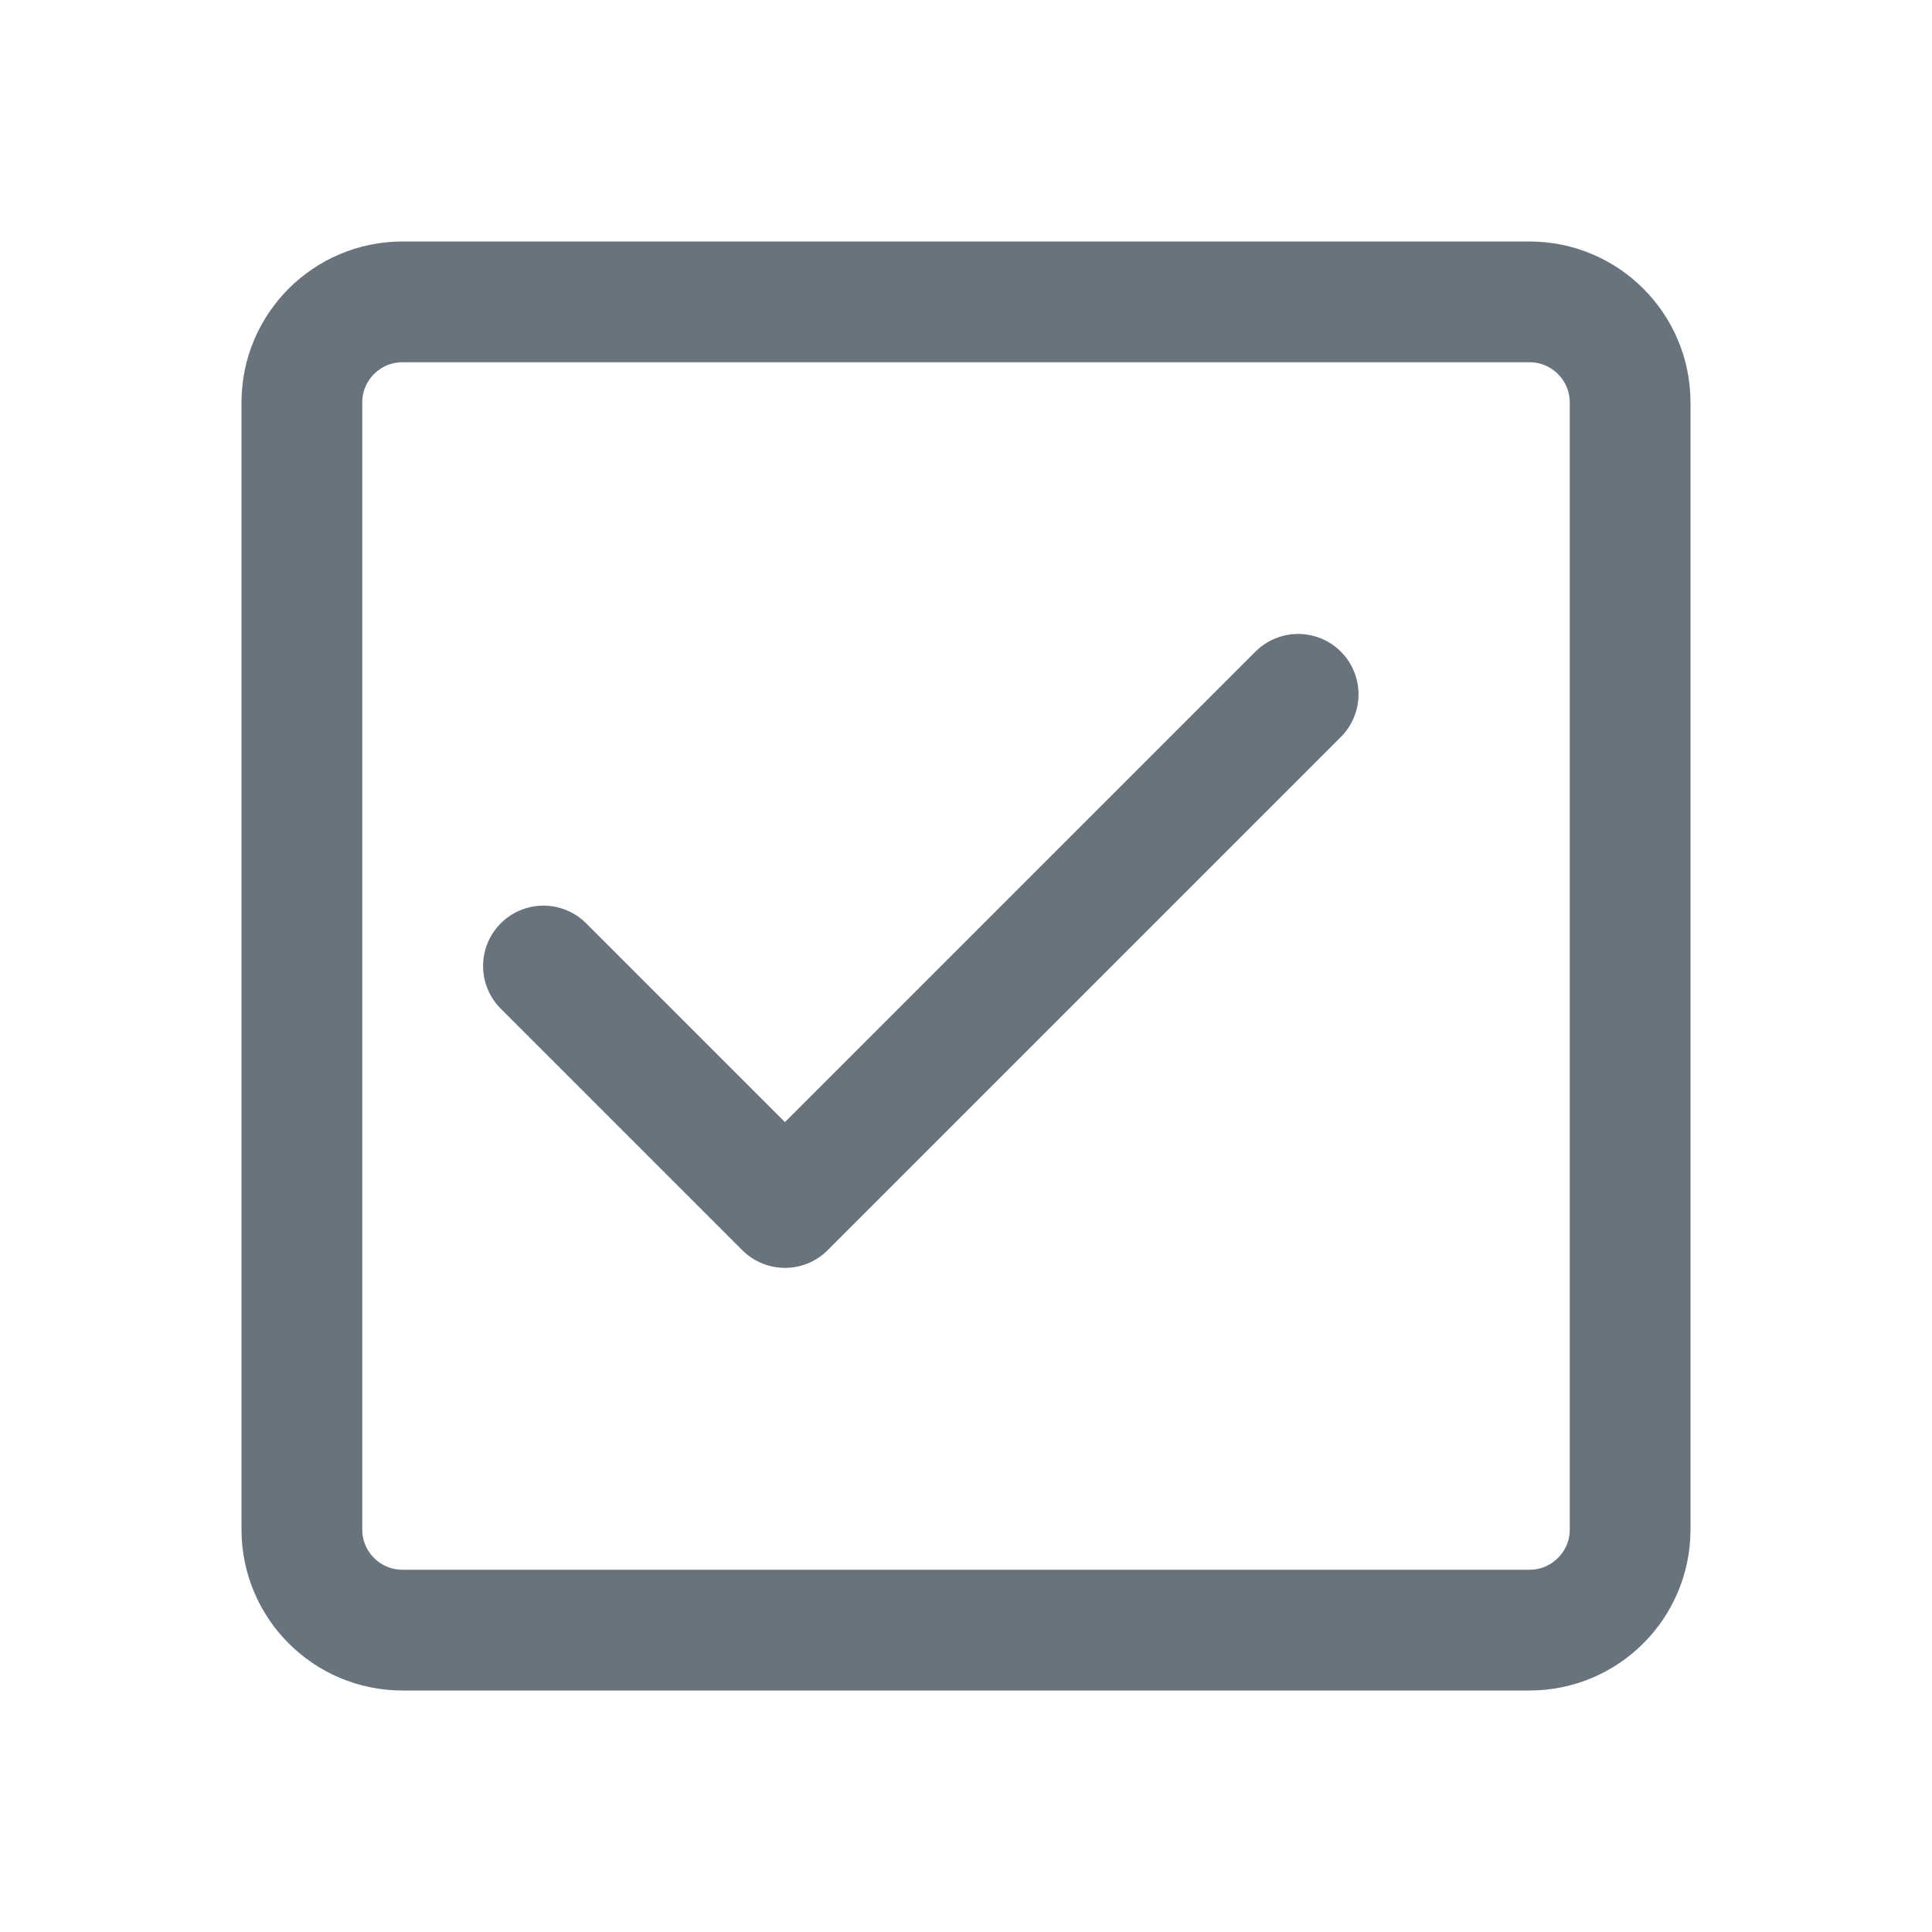
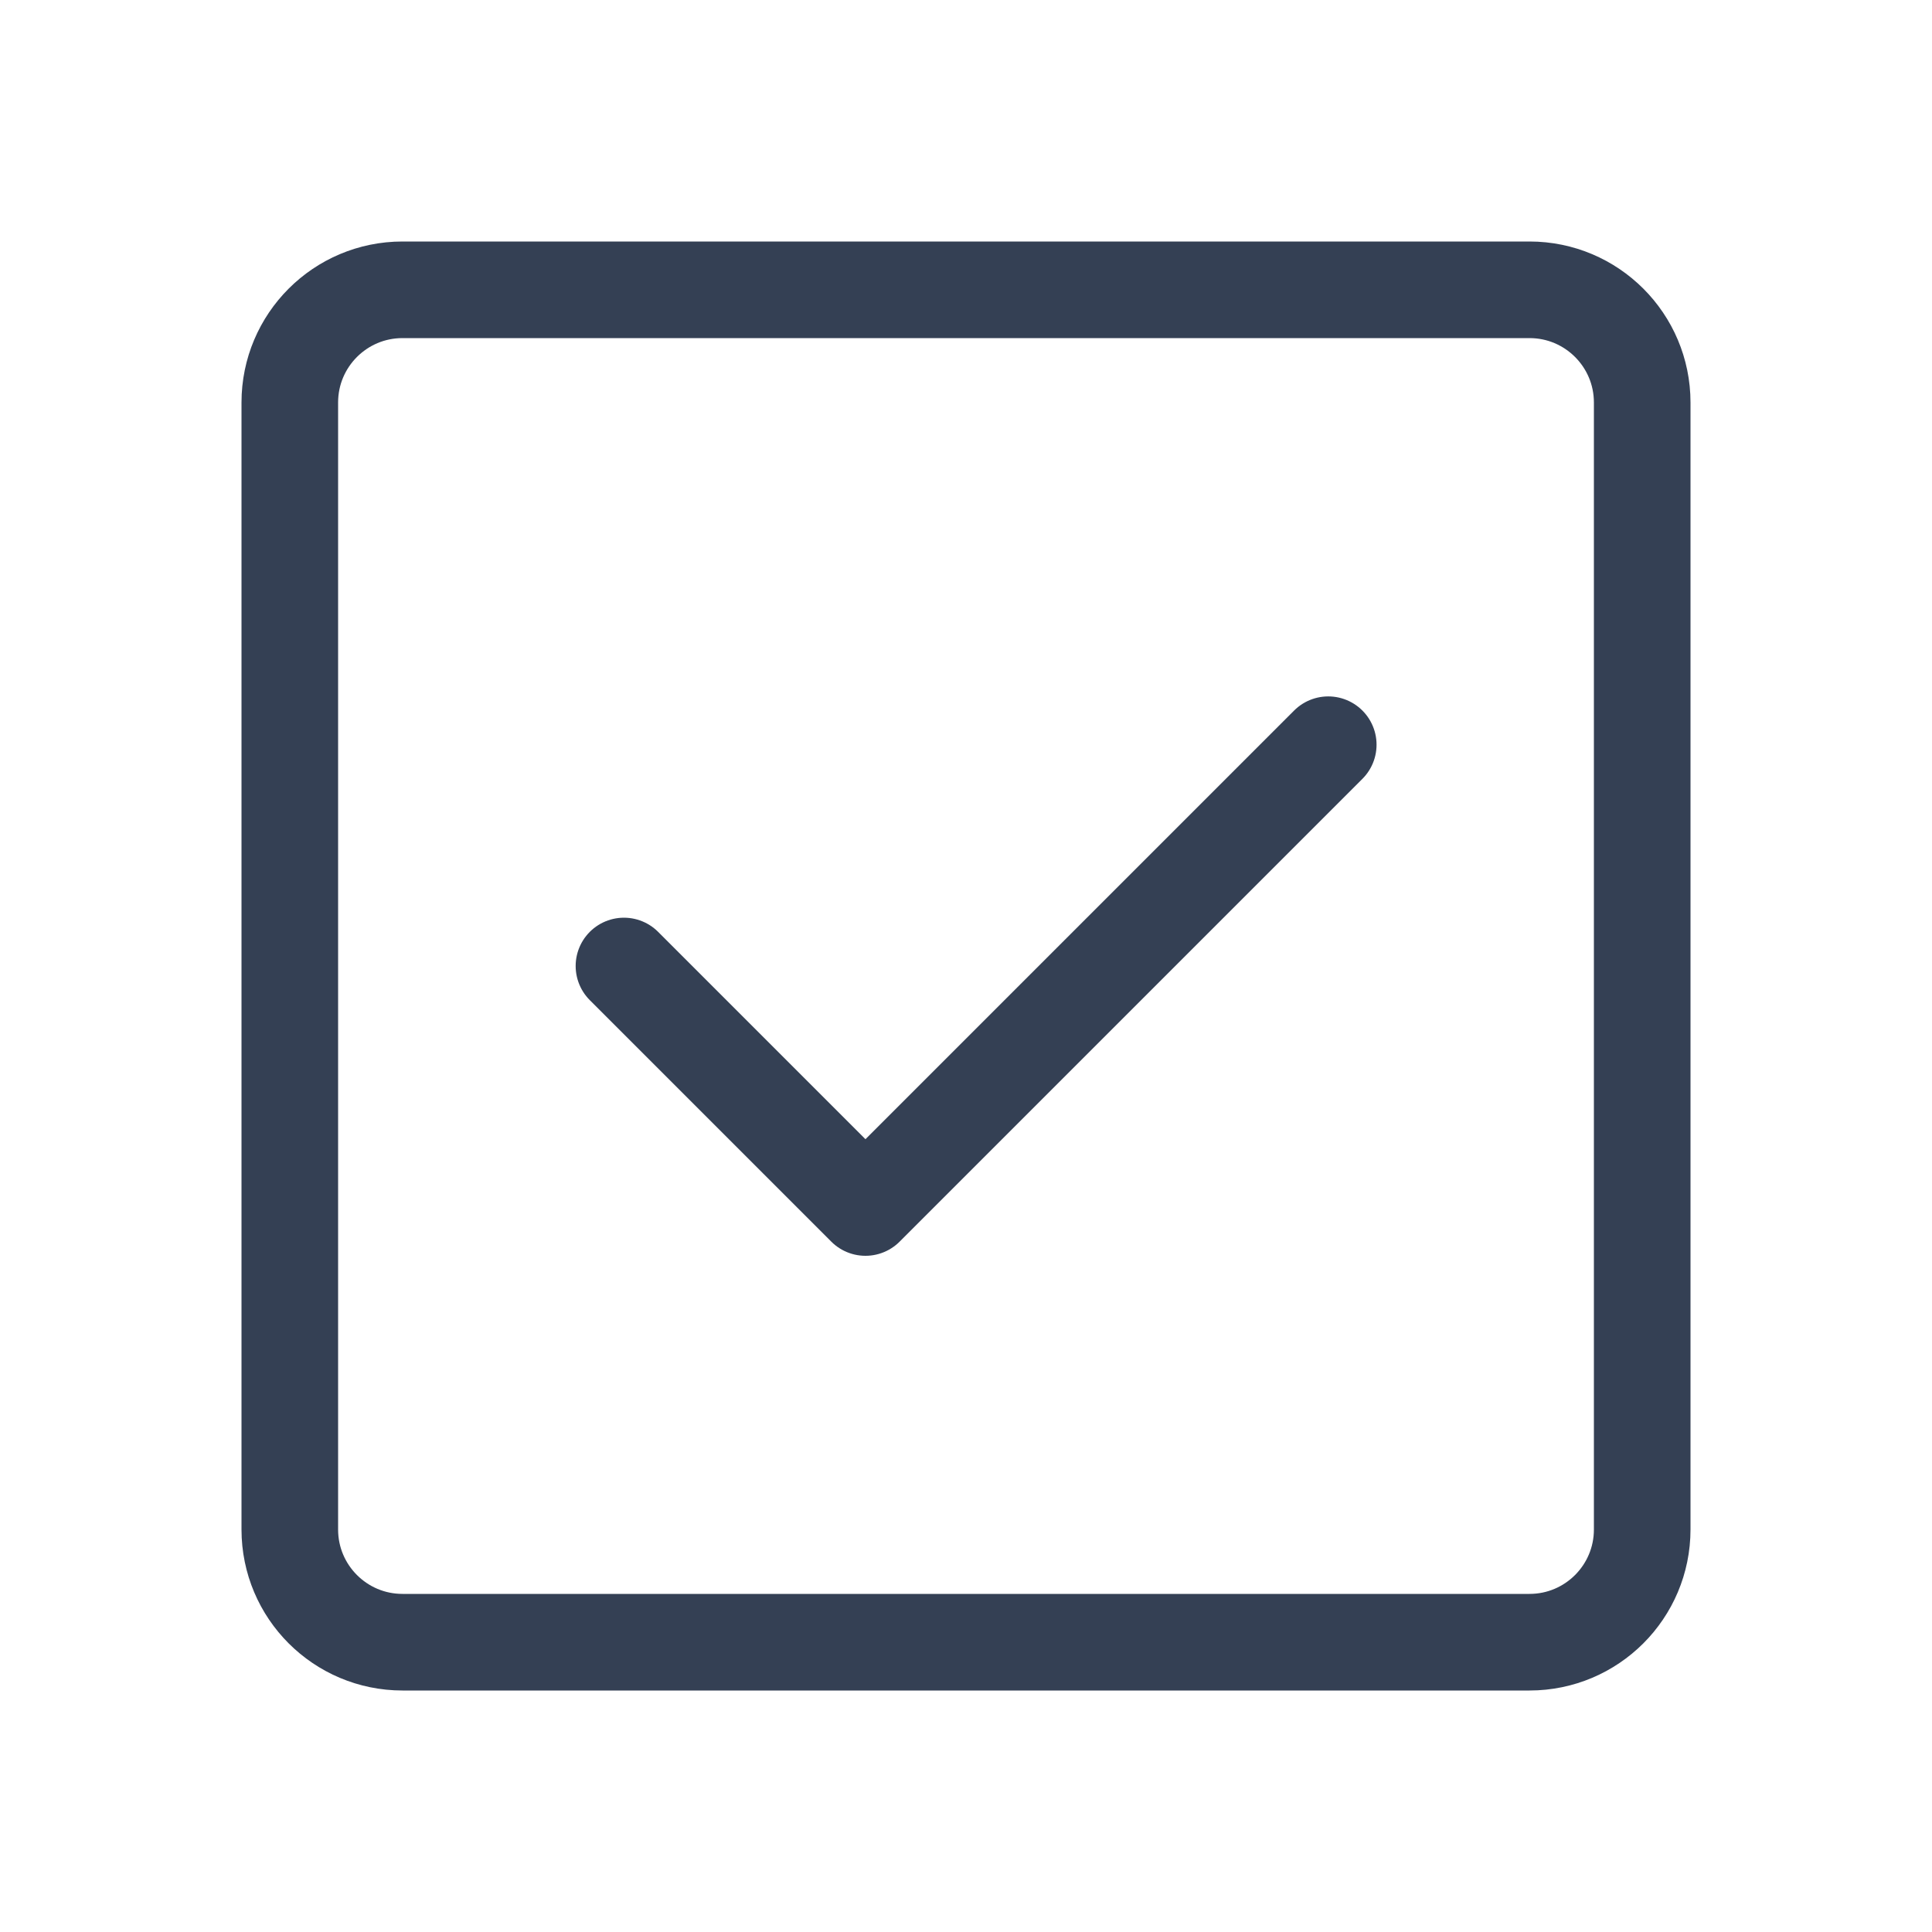
<svg xmlns="http://www.w3.org/2000/svg" width="24" height="24" viewBox="0 0 24 24" fill="none">
-   <rect x="3.75" y="3.75" width="16.5" height="16.5" rx="1.25" stroke="#68737D" stroke-width="1.5" />
-   <path d="M16.126 8.625L9.751 15L6.751 12" stroke="#68737D" stroke-width="1.5" stroke-linecap="round" stroke-linejoin="round" />
+   <rect x="3.6" y="3.6" width="16.8" height="16.8" rx="1.4" stroke="#344054" stroke-width="1.2" />
+   <path d="M16.5 9.251L10.751 15L7.751 12" stroke="#344054" stroke-width="1.2" stroke-linecap="round" stroke-linejoin="round" />
</svg>
